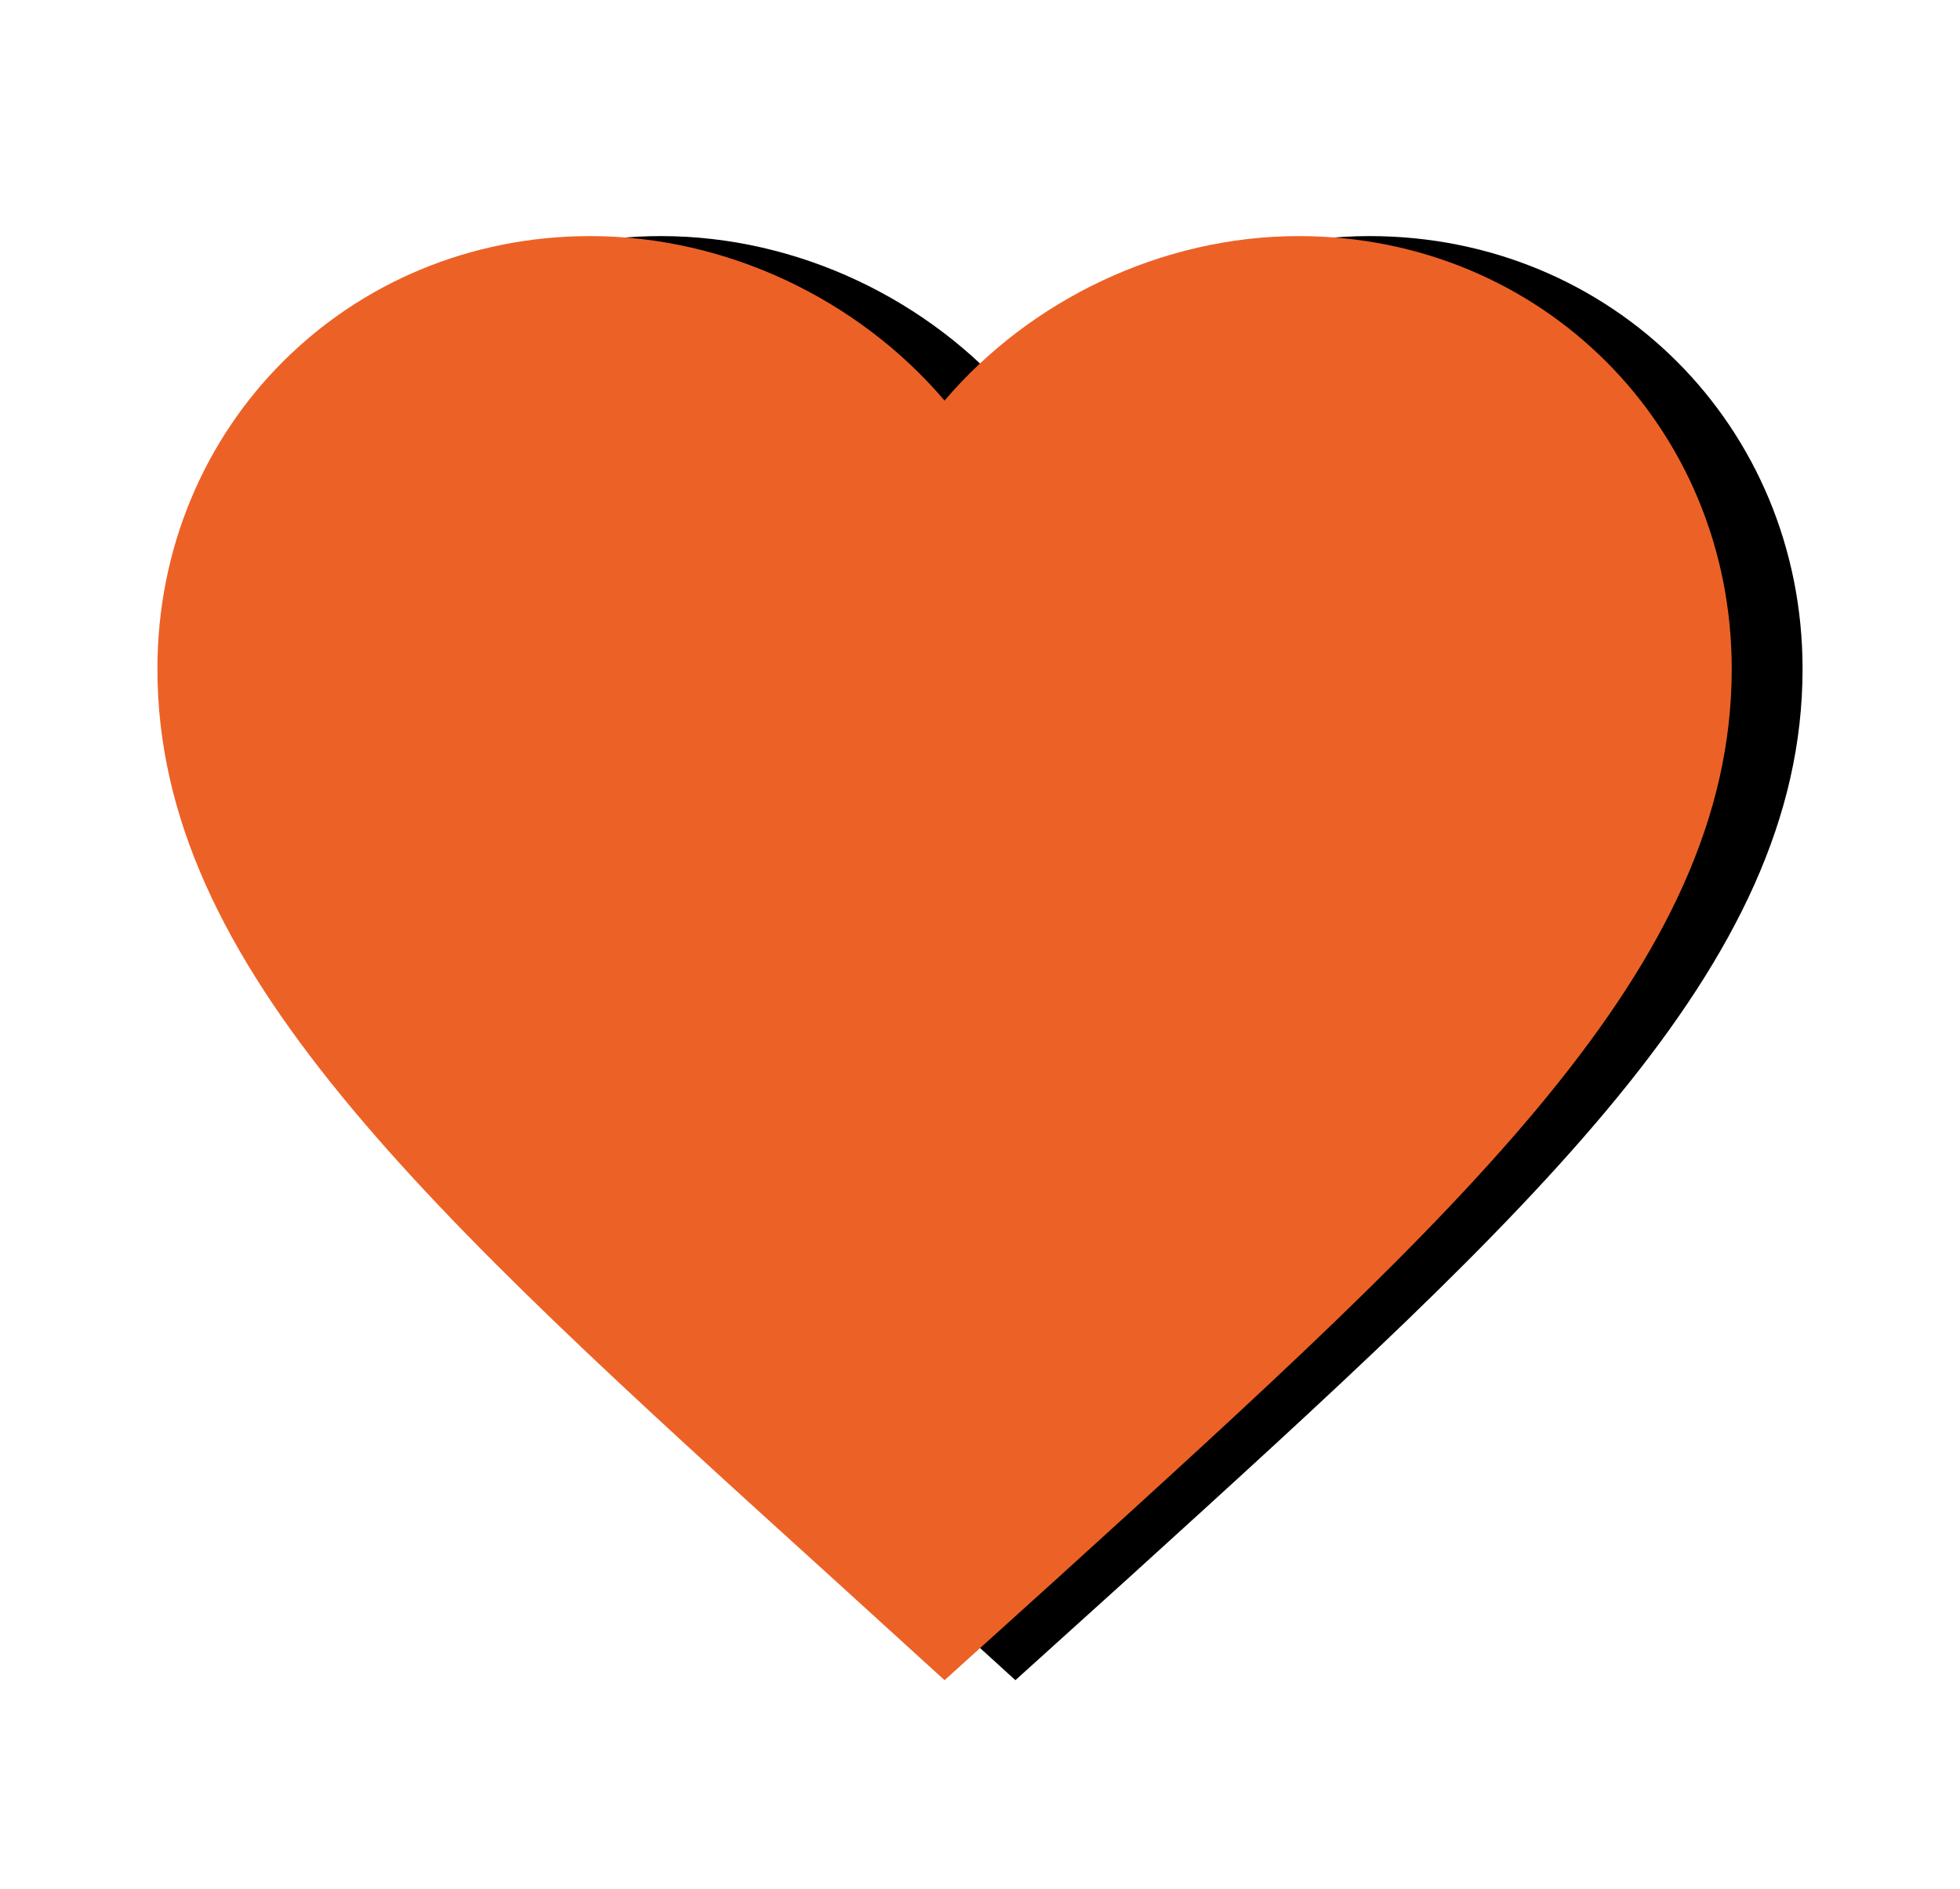
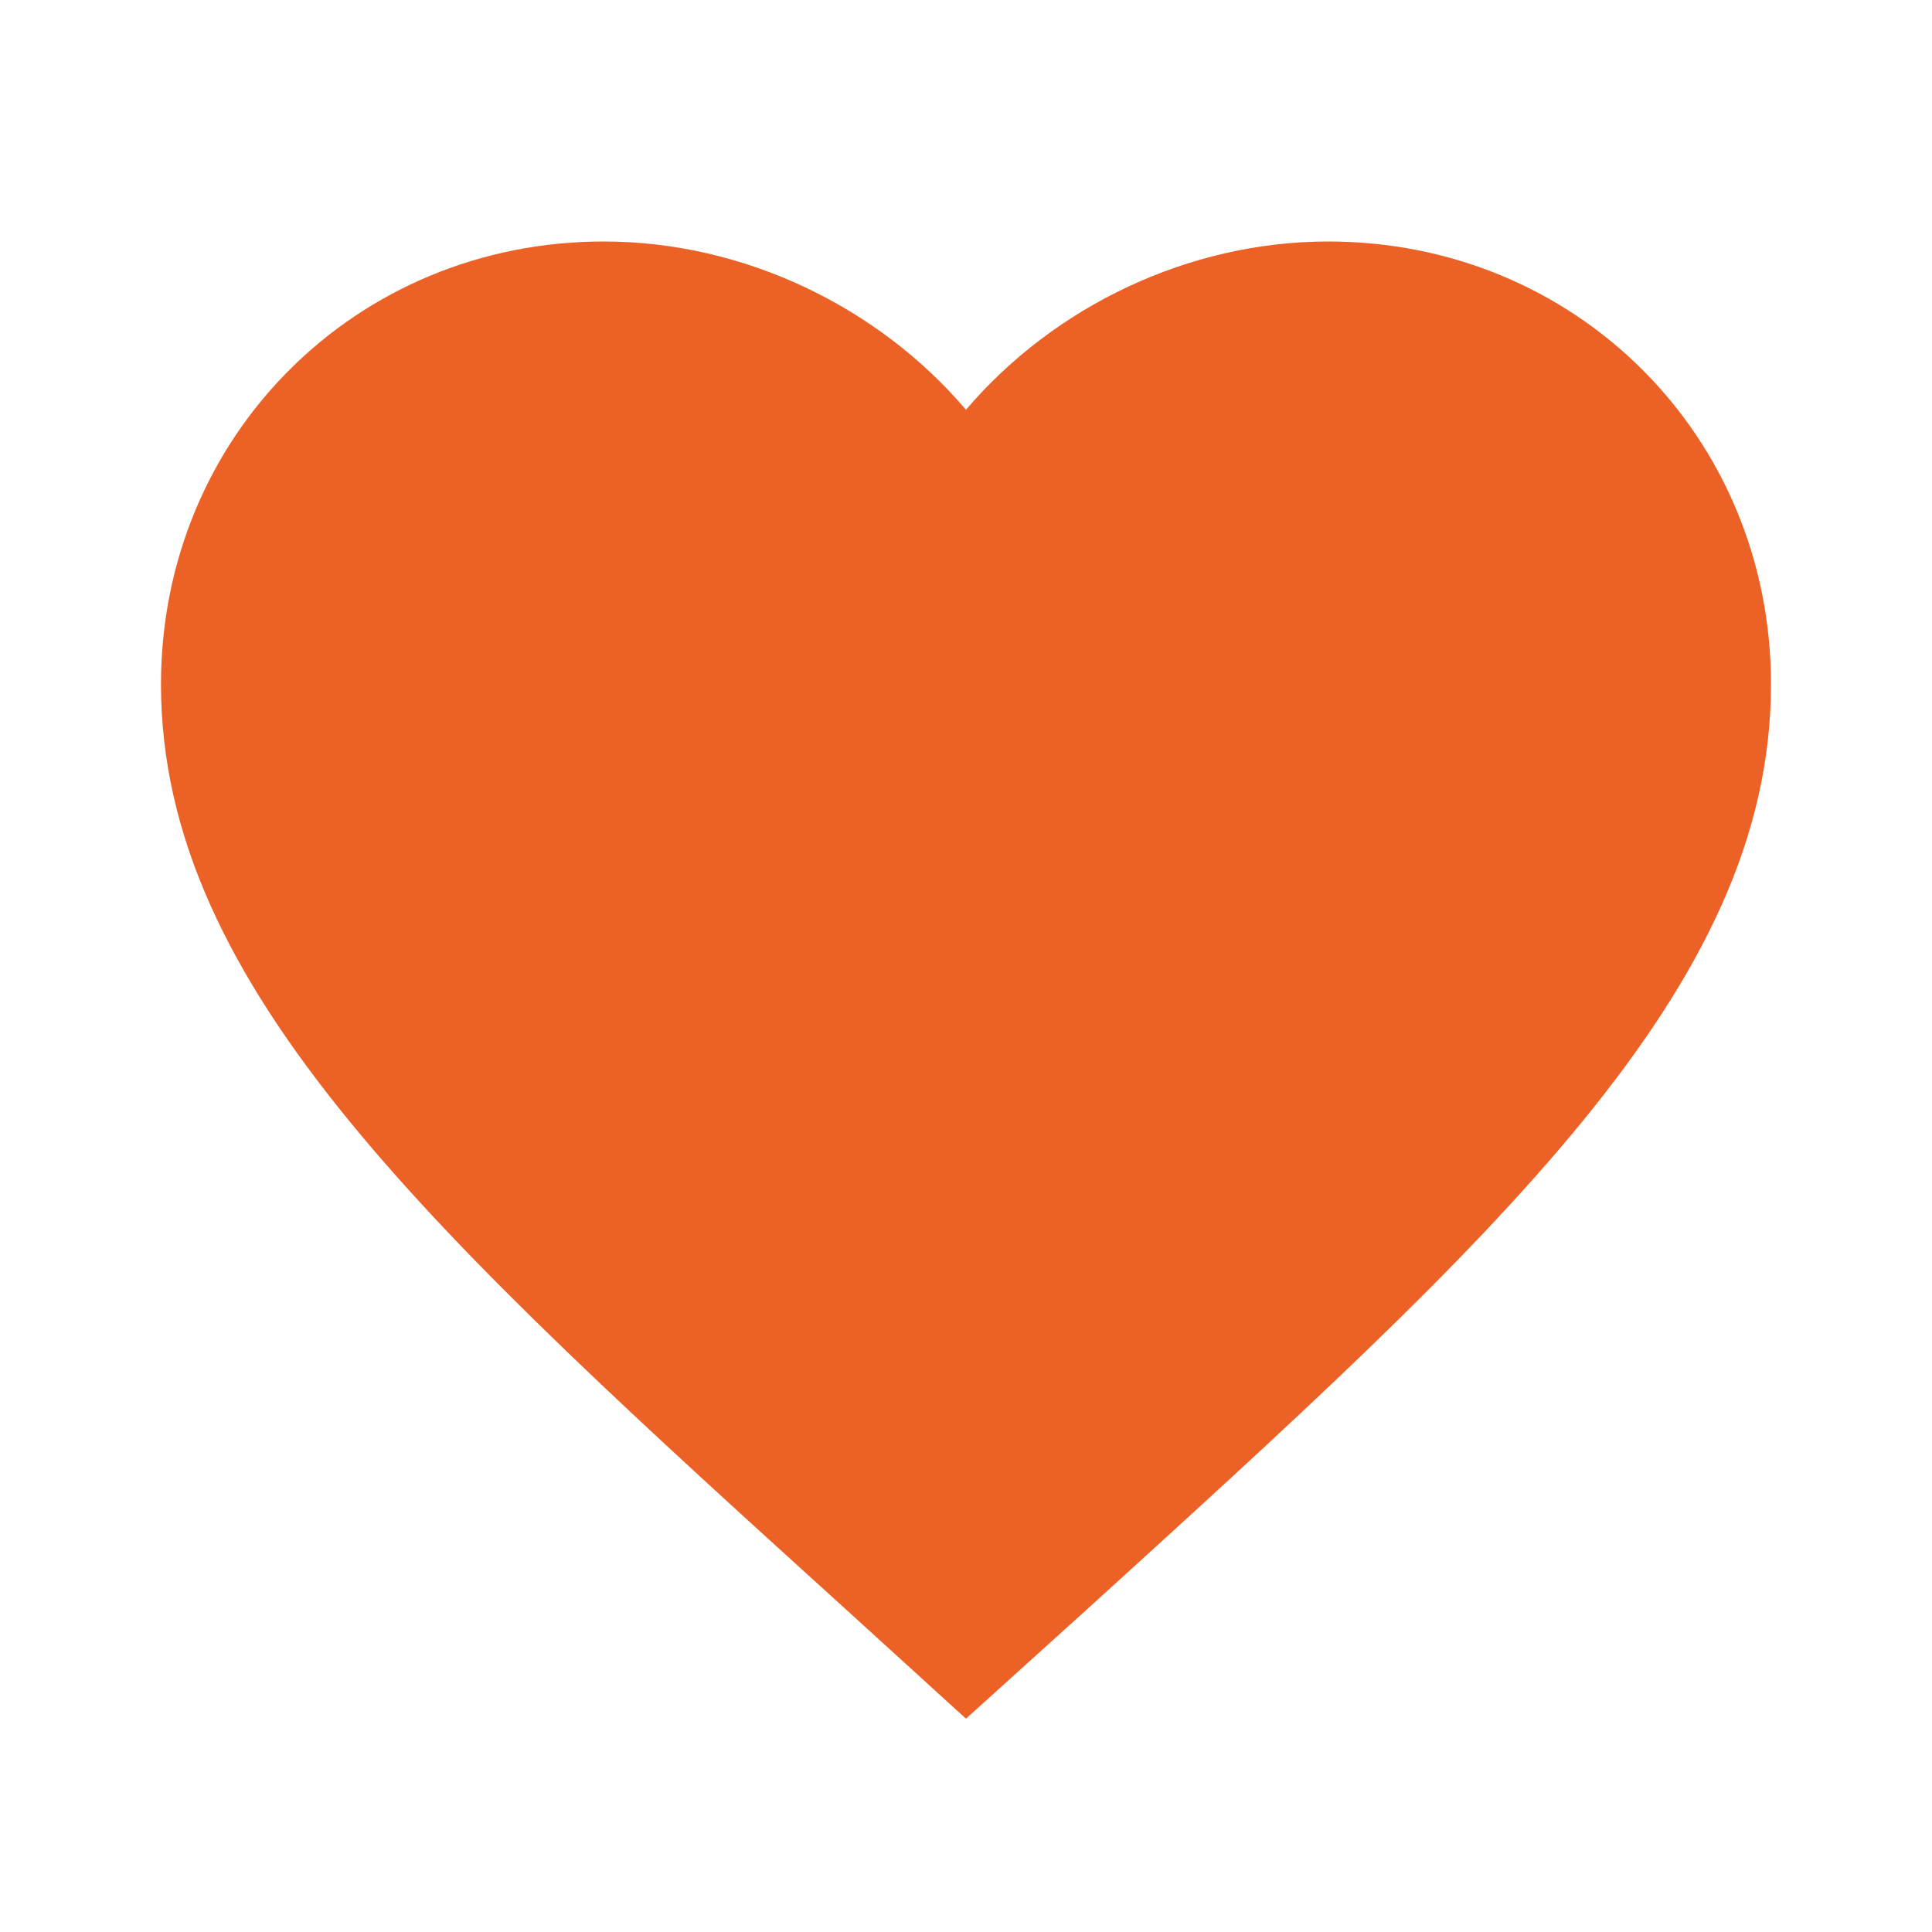
- <svg xmlns="http://www.w3.org/2000/svg" width="83" height="80" viewBox="0 0 83 80" fill="none">
-   <path d="M42.999 71.167L38.166 66.767C20.999 51.2 9.666 40.933 9.666 28.333C9.666 18.067 17.733 10 27.999 10C33.799 10 39.366 12.7 42.999 16.967C46.633 12.7 52.199 10 57.999 10C68.266 10 76.333 18.067 76.333 28.333C76.333 40.933 64.999 51.2 47.833 66.8L42.999 71.167Z" fill="black" />
+ <svg xmlns="http://www.w3.org/2000/svg" width="80" height="80" viewBox="0 0 80 80" fill="none">
  <path d="M39.999 71.167L35.166 66.767C17.999 51.2 6.666 40.933 6.666 28.333C6.666 18.067 14.733 10 24.999 10C30.799 10 36.366 12.7 39.999 16.967C43.633 12.7 49.199 10 54.999 10C65.266 10 73.333 18.067 73.333 28.333C73.333 40.933 61.999 51.2 44.833 66.8L39.999 71.167Z" fill="#EC6226" />
</svg>
